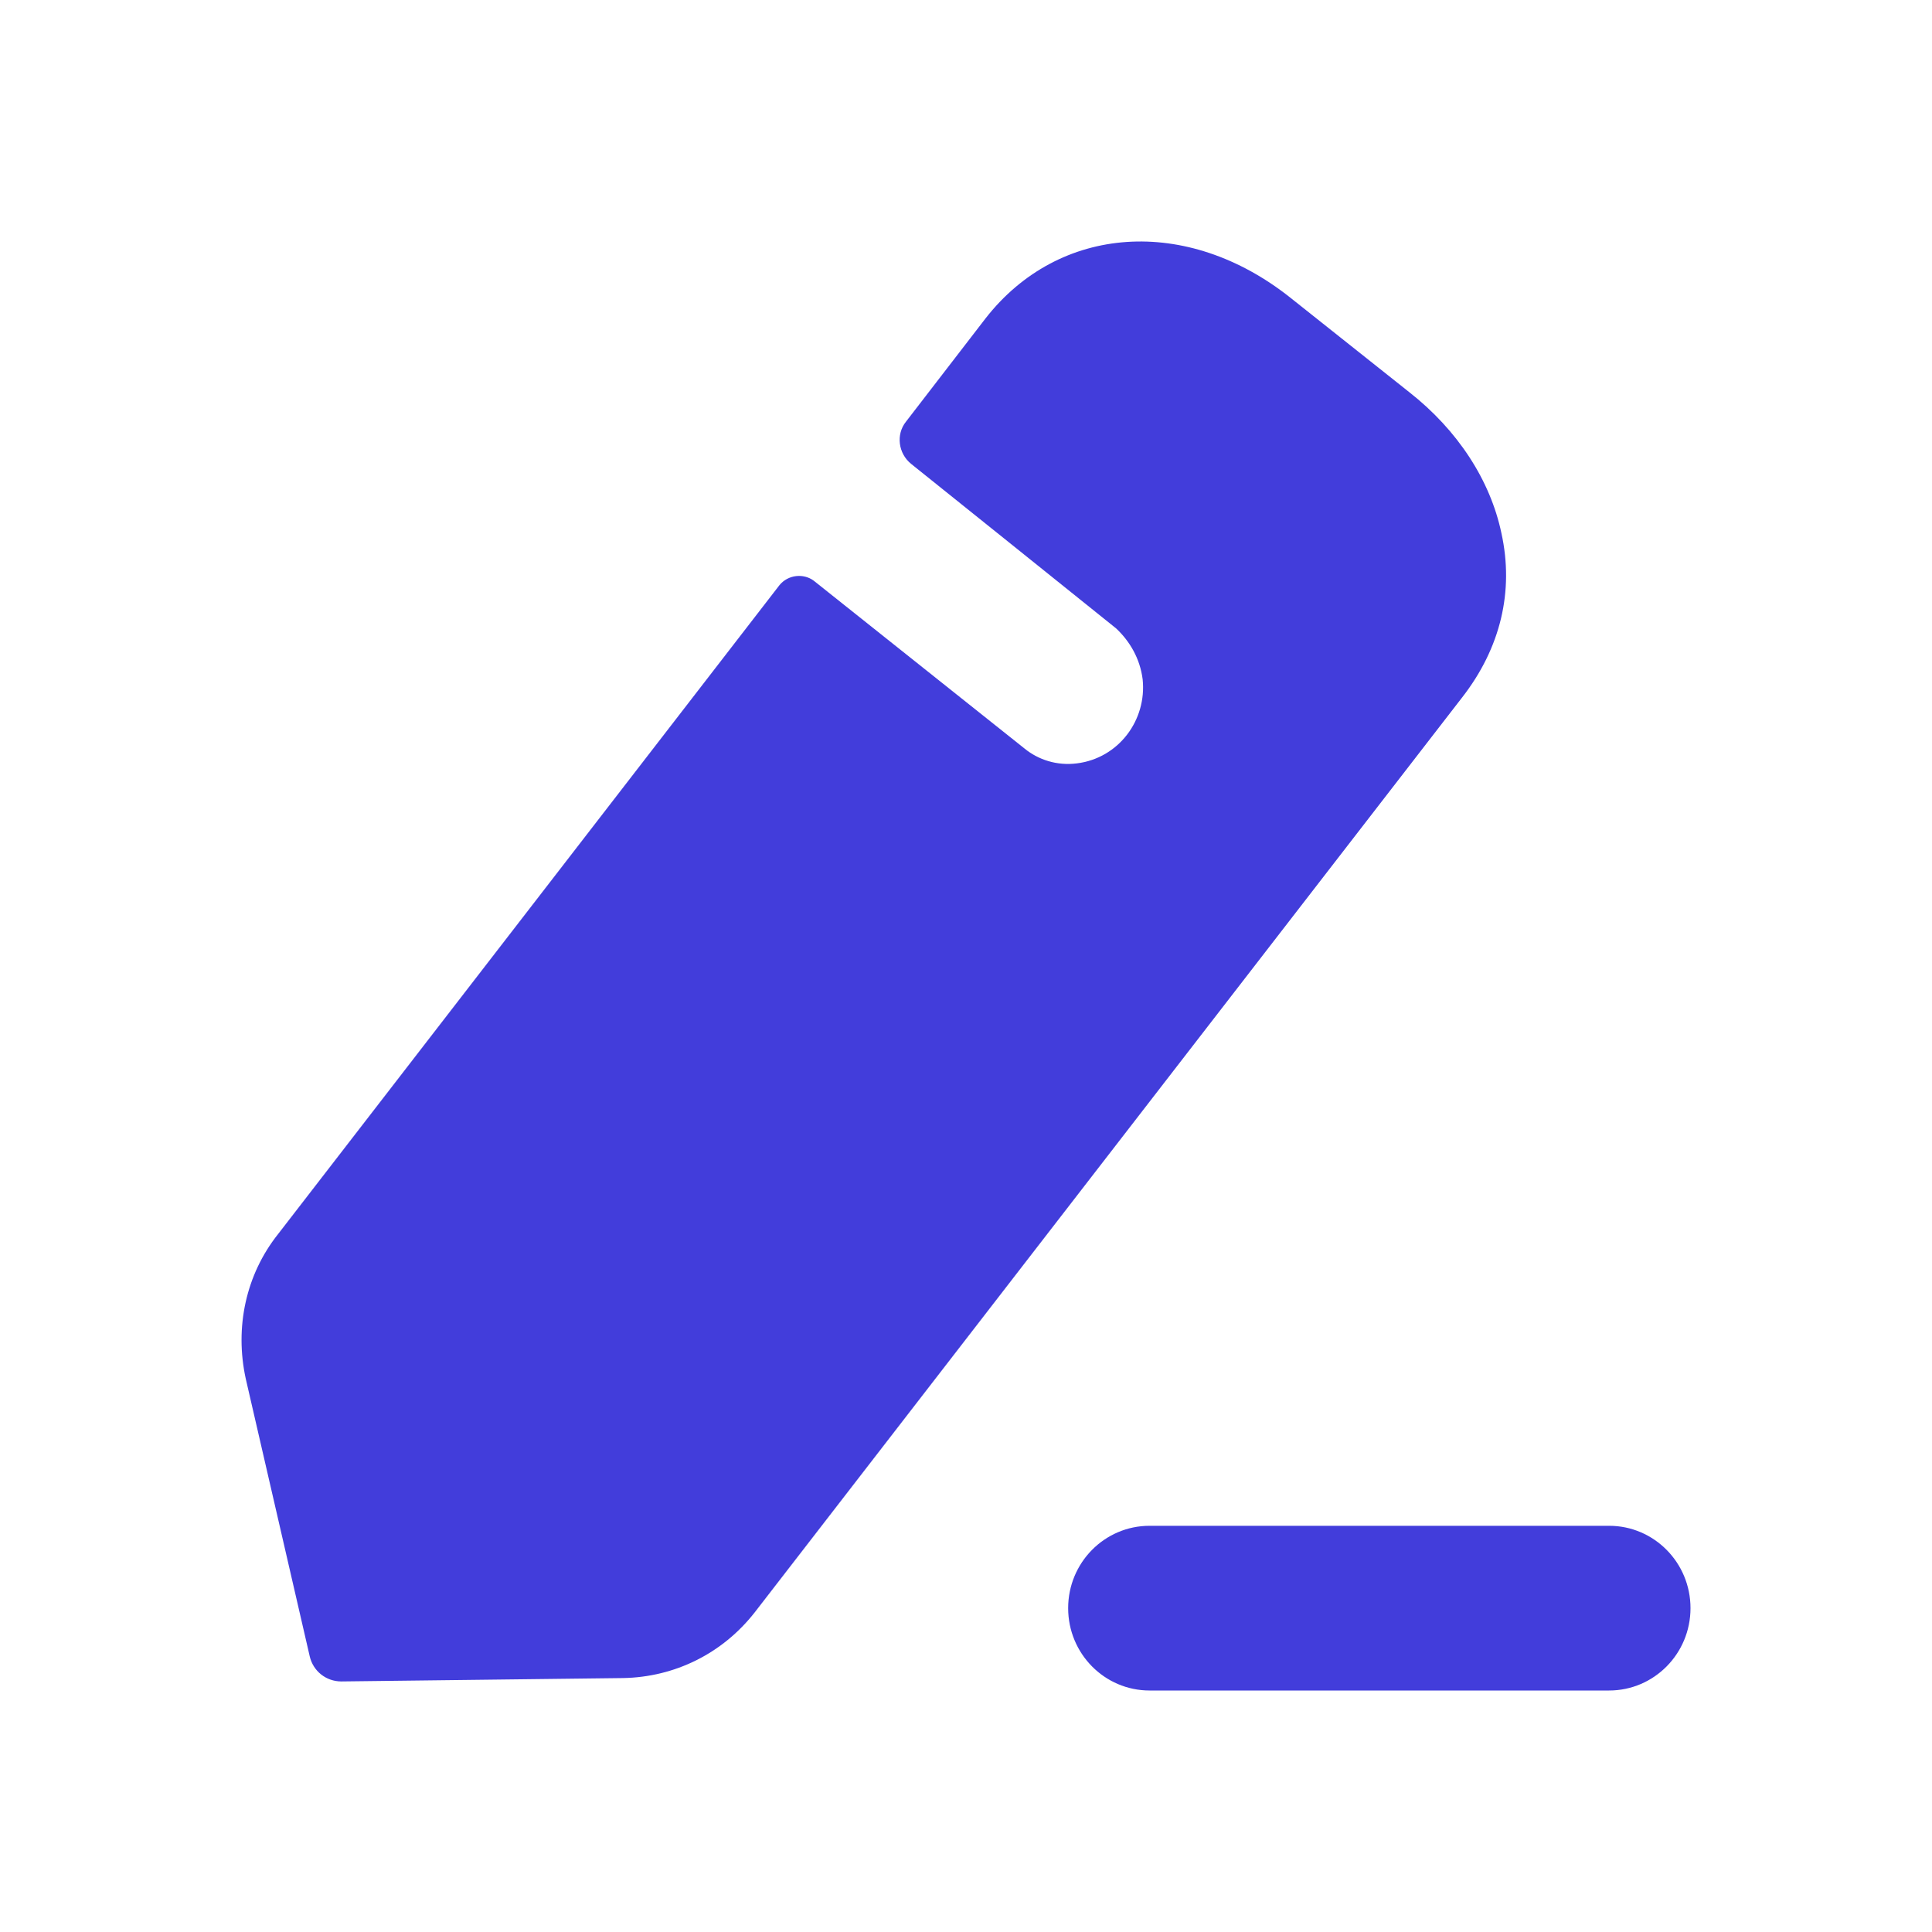
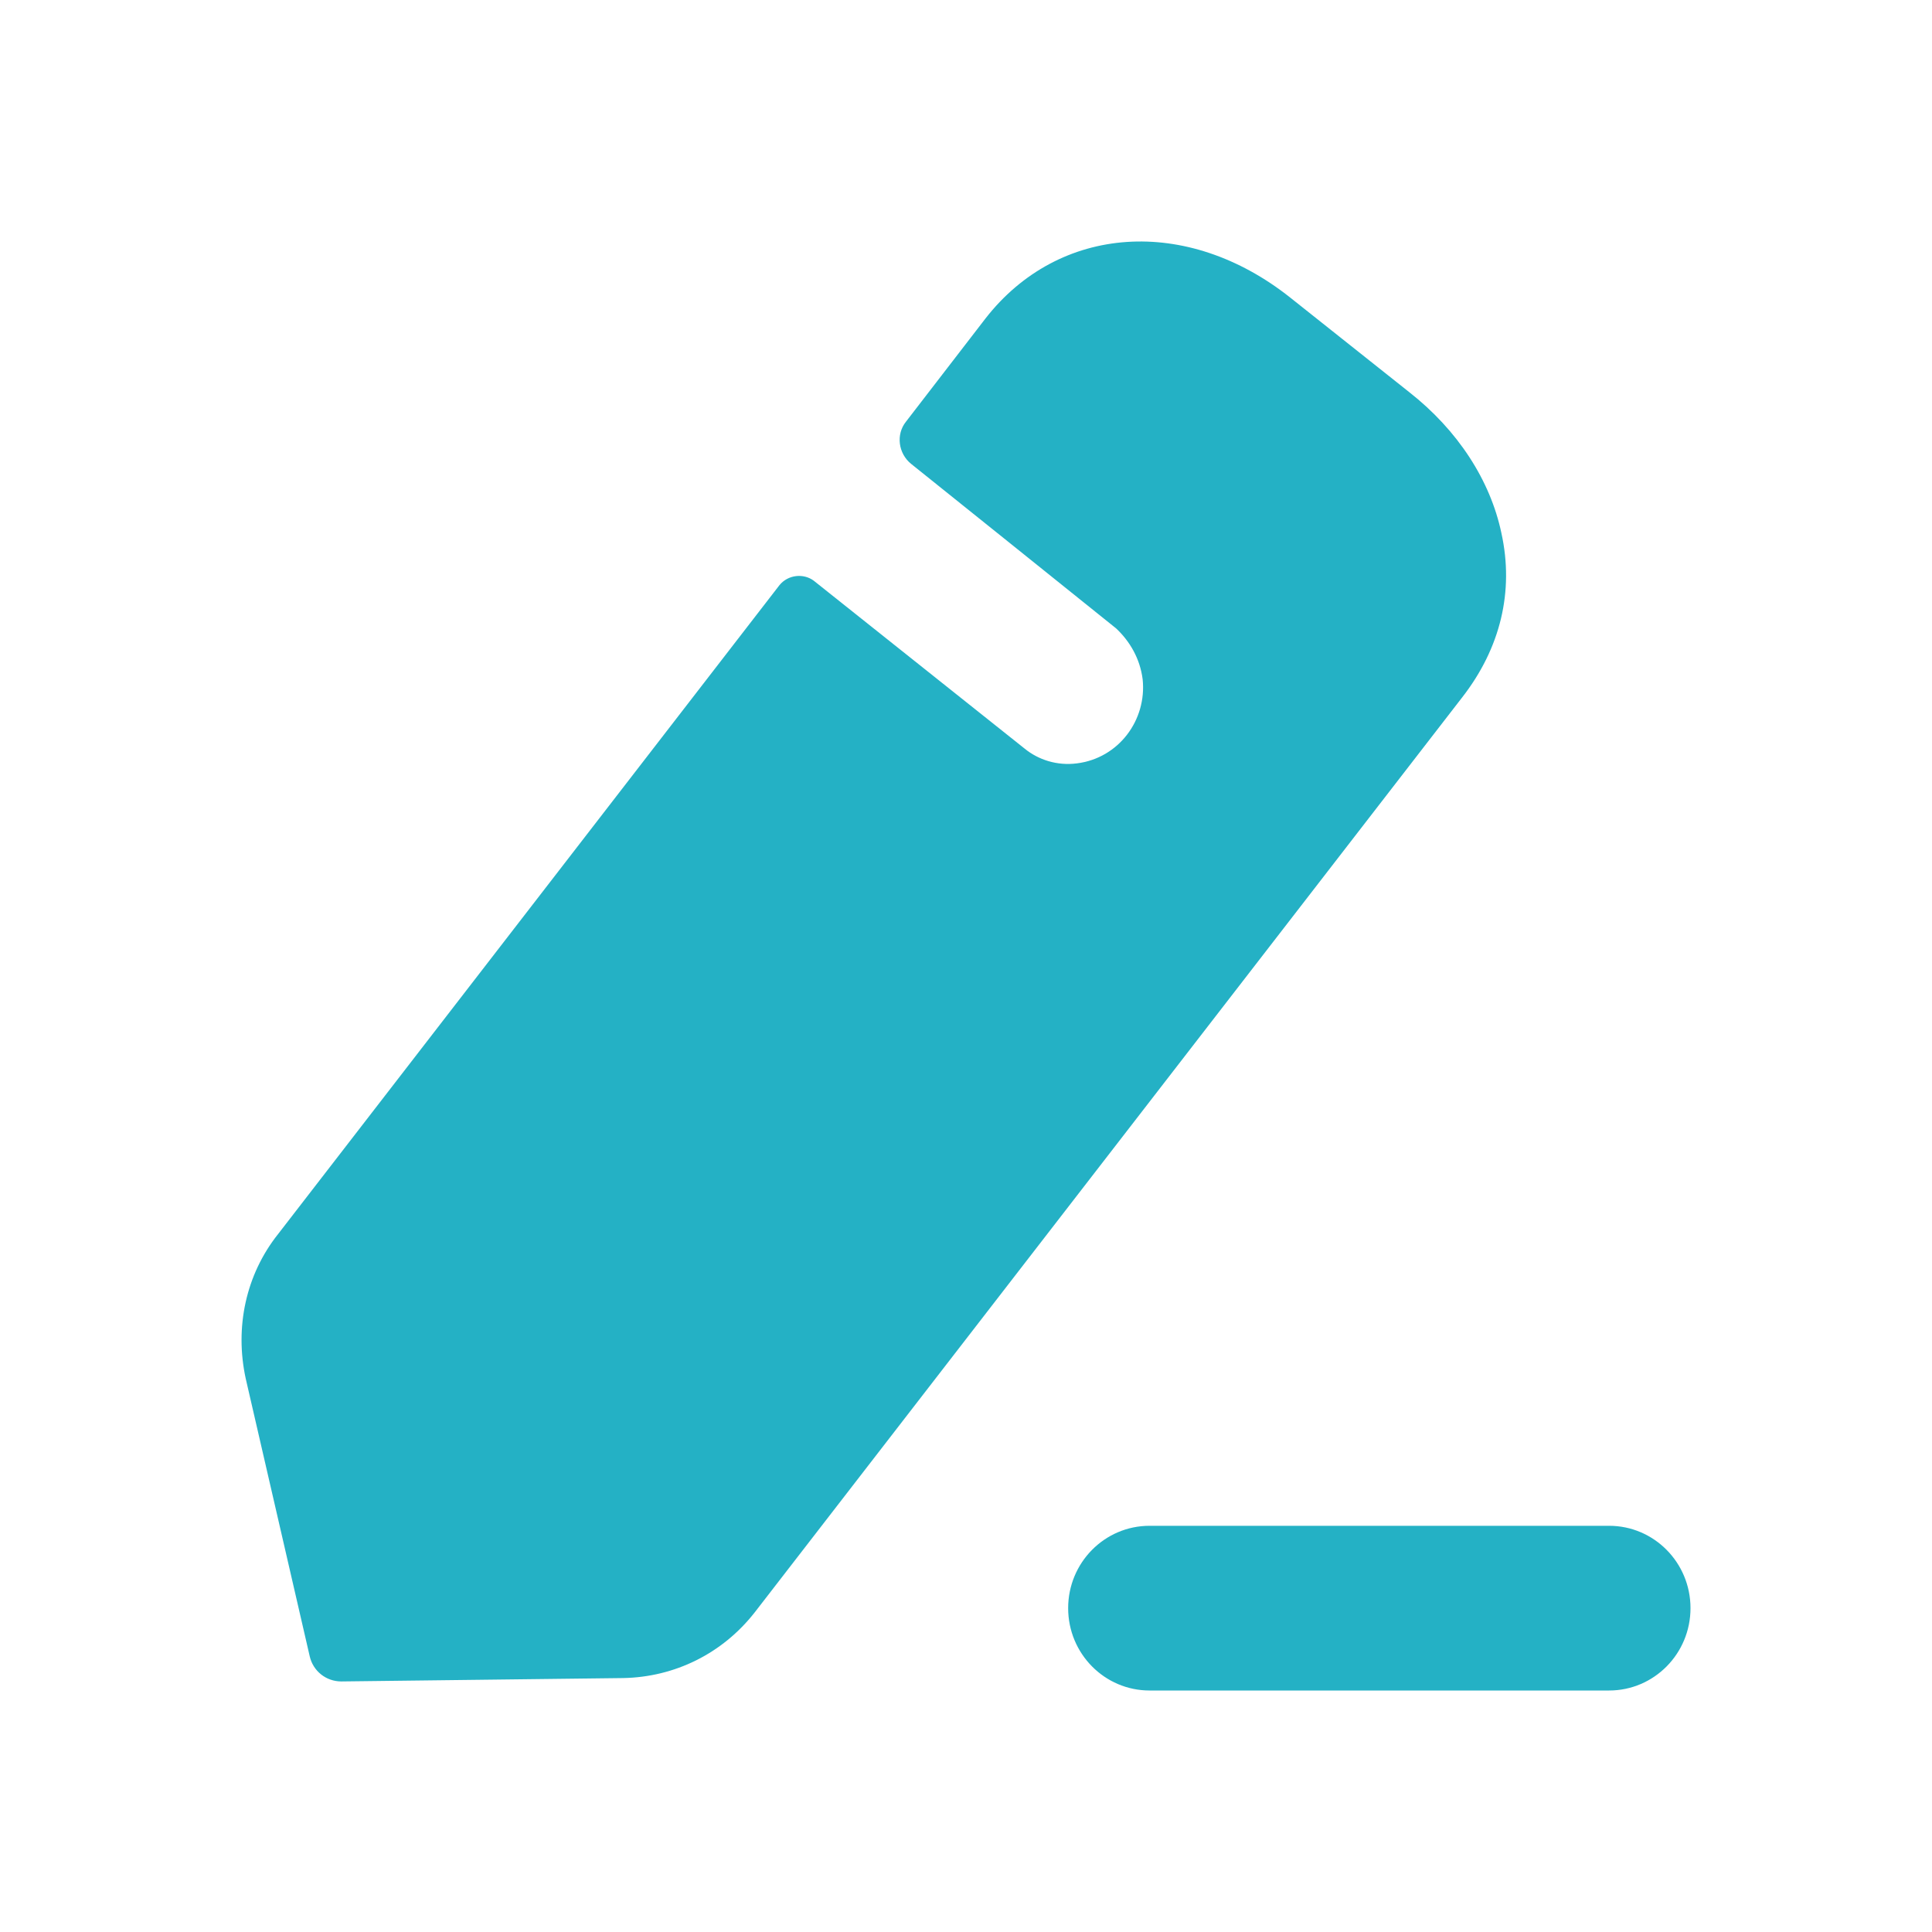
<svg xmlns="http://www.w3.org/2000/svg" width="16" height="16" viewBox="0 0 16 16" fill="none">
-   <path fill-rule="evenodd" clip-rule="evenodd" d="M6.251 13.352L12.108 5.777C12.427 5.368 12.54 4.896 12.434 4.415C12.342 3.978 12.073 3.563 11.67 3.247L10.687 2.466C9.831 1.785 8.769 1.857 8.161 2.638L7.503 3.492C7.418 3.598 7.439 3.756 7.546 3.842C7.546 3.842 9.208 5.175 9.243 5.204C9.357 5.311 9.441 5.454 9.463 5.626C9.498 5.963 9.265 6.279 8.918 6.322C8.755 6.343 8.6 6.293 8.486 6.2L6.739 4.809C6.654 4.746 6.527 4.759 6.456 4.845L2.303 10.22C2.035 10.557 1.943 10.994 2.035 11.417L2.565 13.717C2.593 13.839 2.7 13.925 2.827 13.925L5.161 13.897C5.586 13.889 5.982 13.696 6.251 13.352ZM9.52 12.636H13.326C13.698 12.636 14 12.941 14 13.318C14 13.695 13.698 14 13.326 14H9.52C9.148 14 8.846 13.695 8.846 13.318C8.846 12.941 9.148 12.636 9.52 12.636Z" fill="#423DDB" />
+   <path fill-rule="evenodd" clip-rule="evenodd" d="M6.251 13.352L12.108 5.777C12.427 5.368 12.54 4.896 12.434 4.415C12.342 3.978 12.073 3.563 11.67 3.247L10.687 2.466C9.831 1.785 8.769 1.857 8.161 2.638L7.503 3.492C7.418 3.598 7.439 3.756 7.546 3.842C7.546 3.842 9.208 5.175 9.243 5.204C9.357 5.311 9.441 5.454 9.463 5.626C9.498 5.963 9.265 6.279 8.918 6.322C8.755 6.343 8.6 6.293 8.486 6.2L6.739 4.809C6.654 4.746 6.527 4.759 6.456 4.845L2.303 10.22C2.035 10.557 1.943 10.994 2.035 11.417L2.565 13.717C2.593 13.839 2.7 13.925 2.827 13.925L5.161 13.897C5.586 13.889 5.982 13.696 6.251 13.352ZM9.52 12.636H13.326C13.698 12.636 14 12.941 14 13.318C14 13.695 13.698 14 13.326 14H9.52C9.148 14 8.846 13.695 8.846 13.318C8.846 12.941 9.148 12.636 9.52 12.636Z" fill="#24B1C5" />
</svg>
